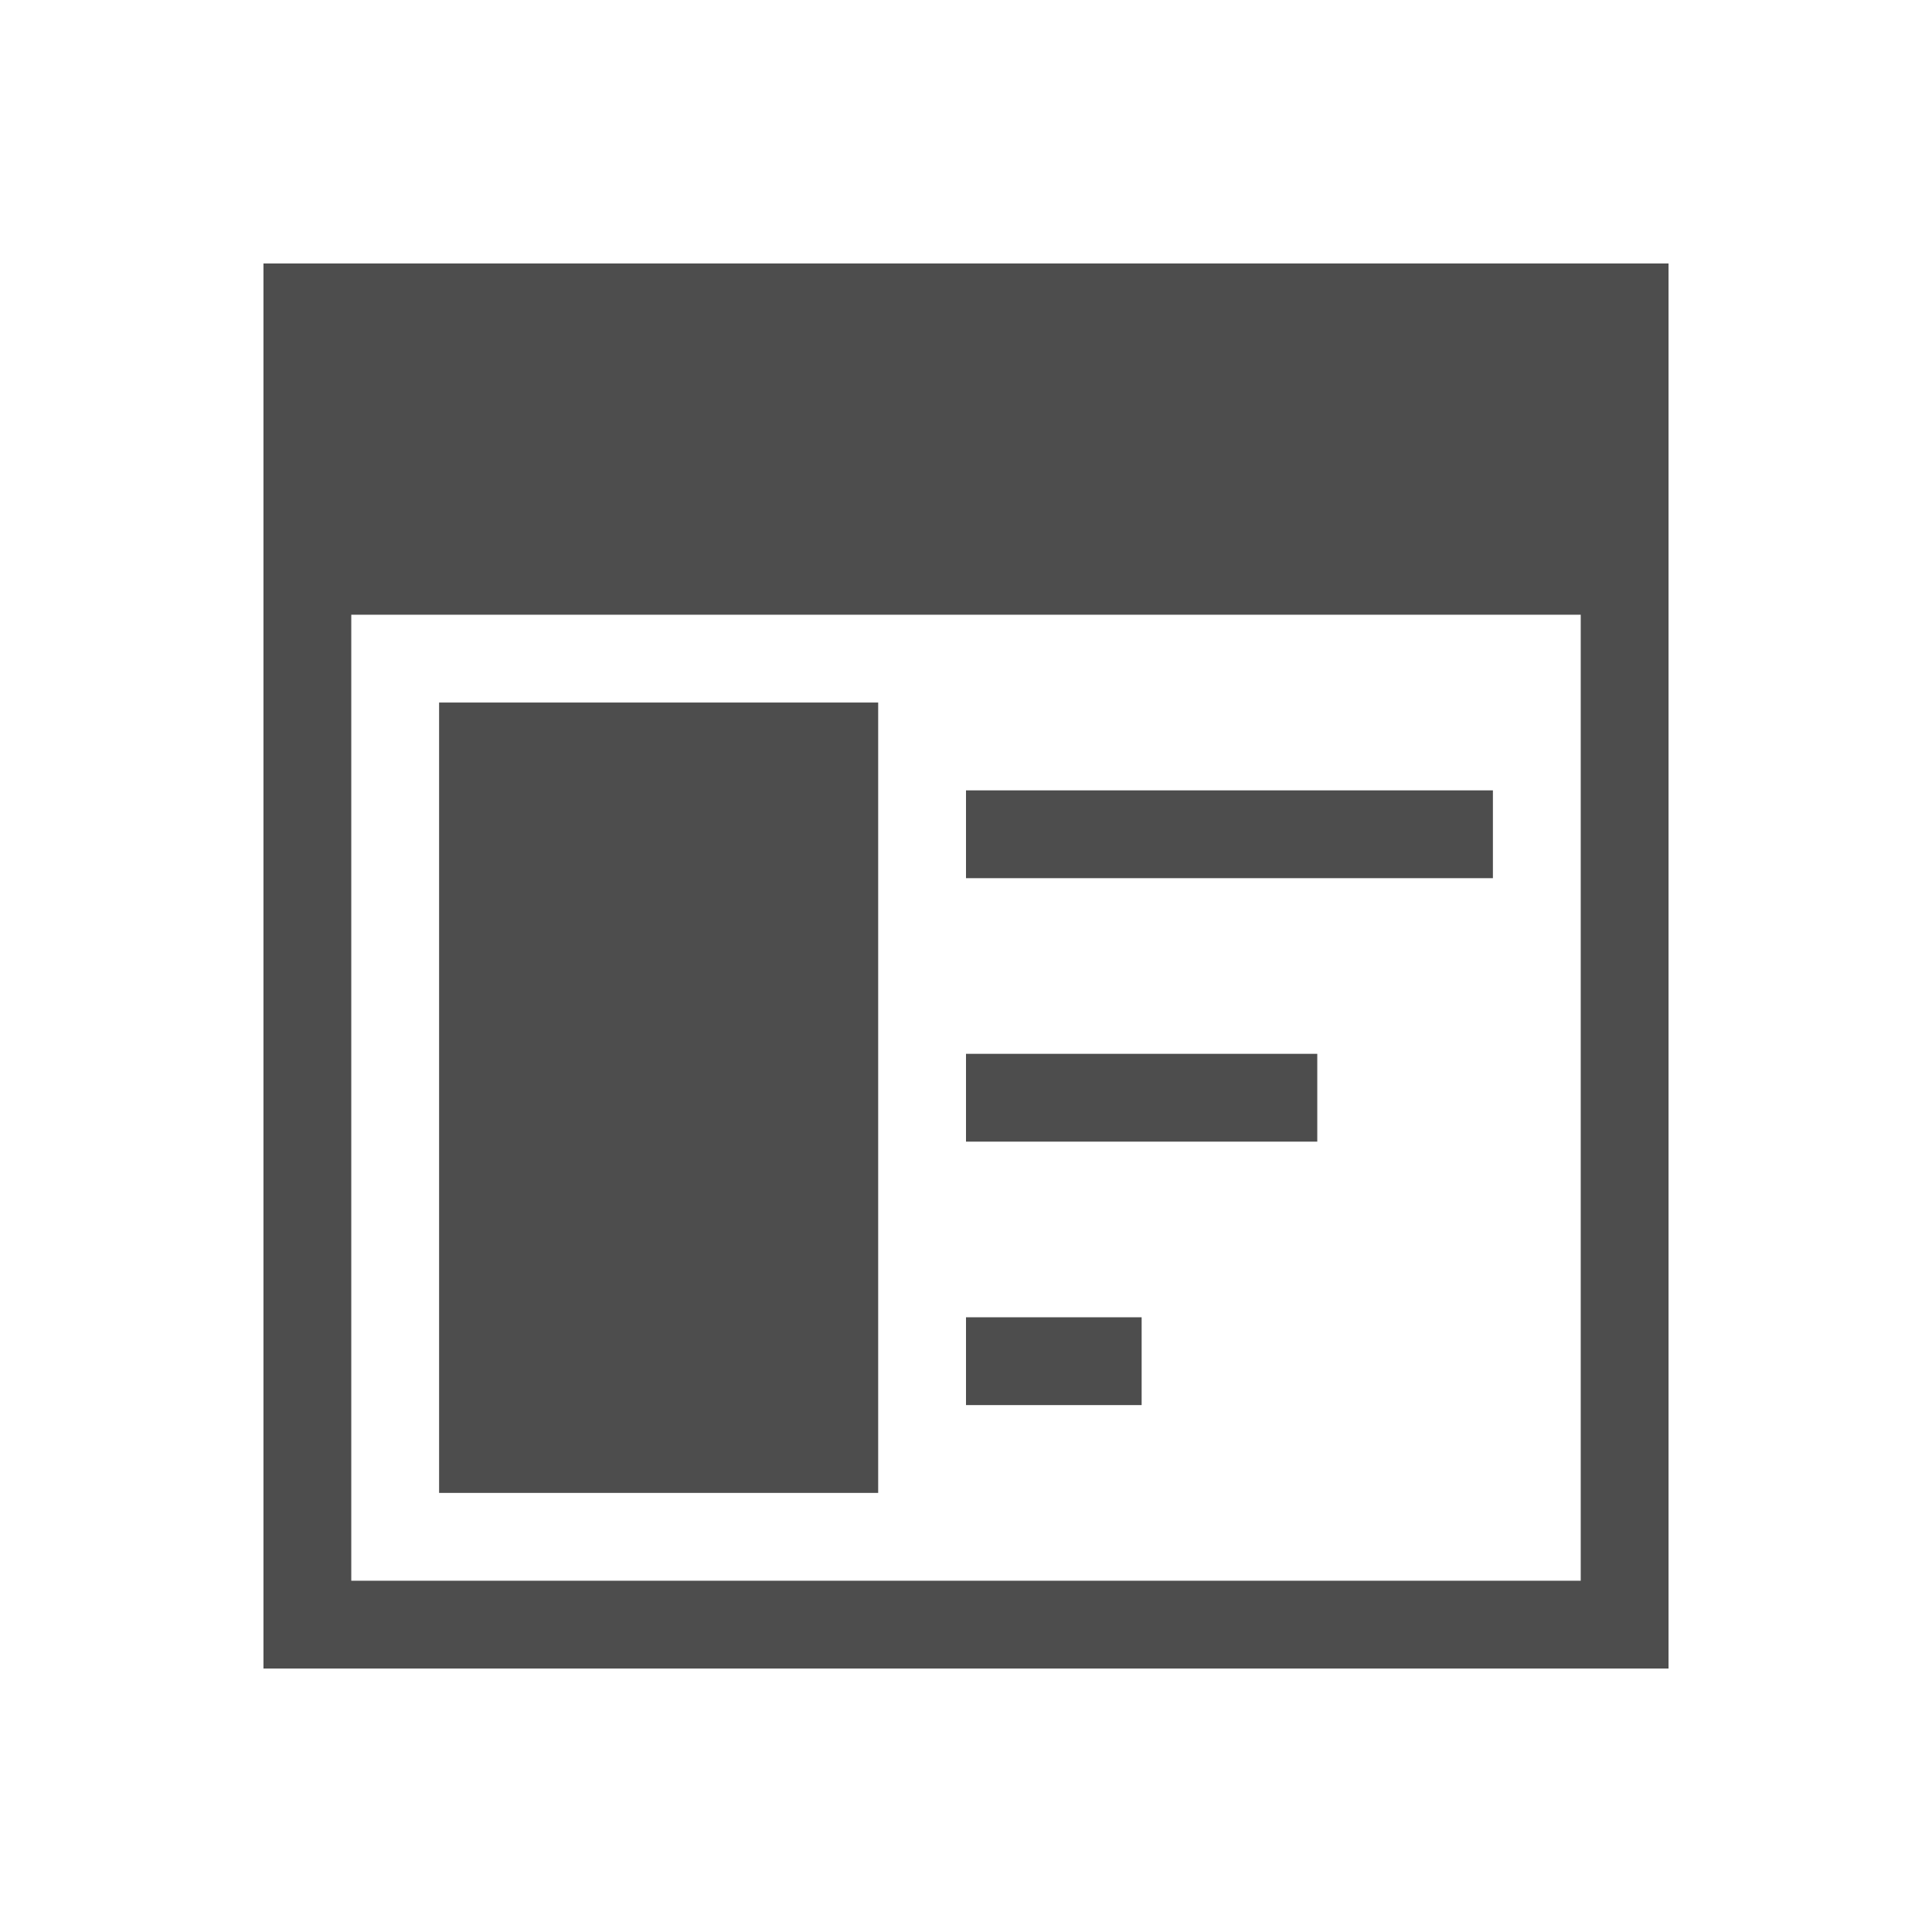
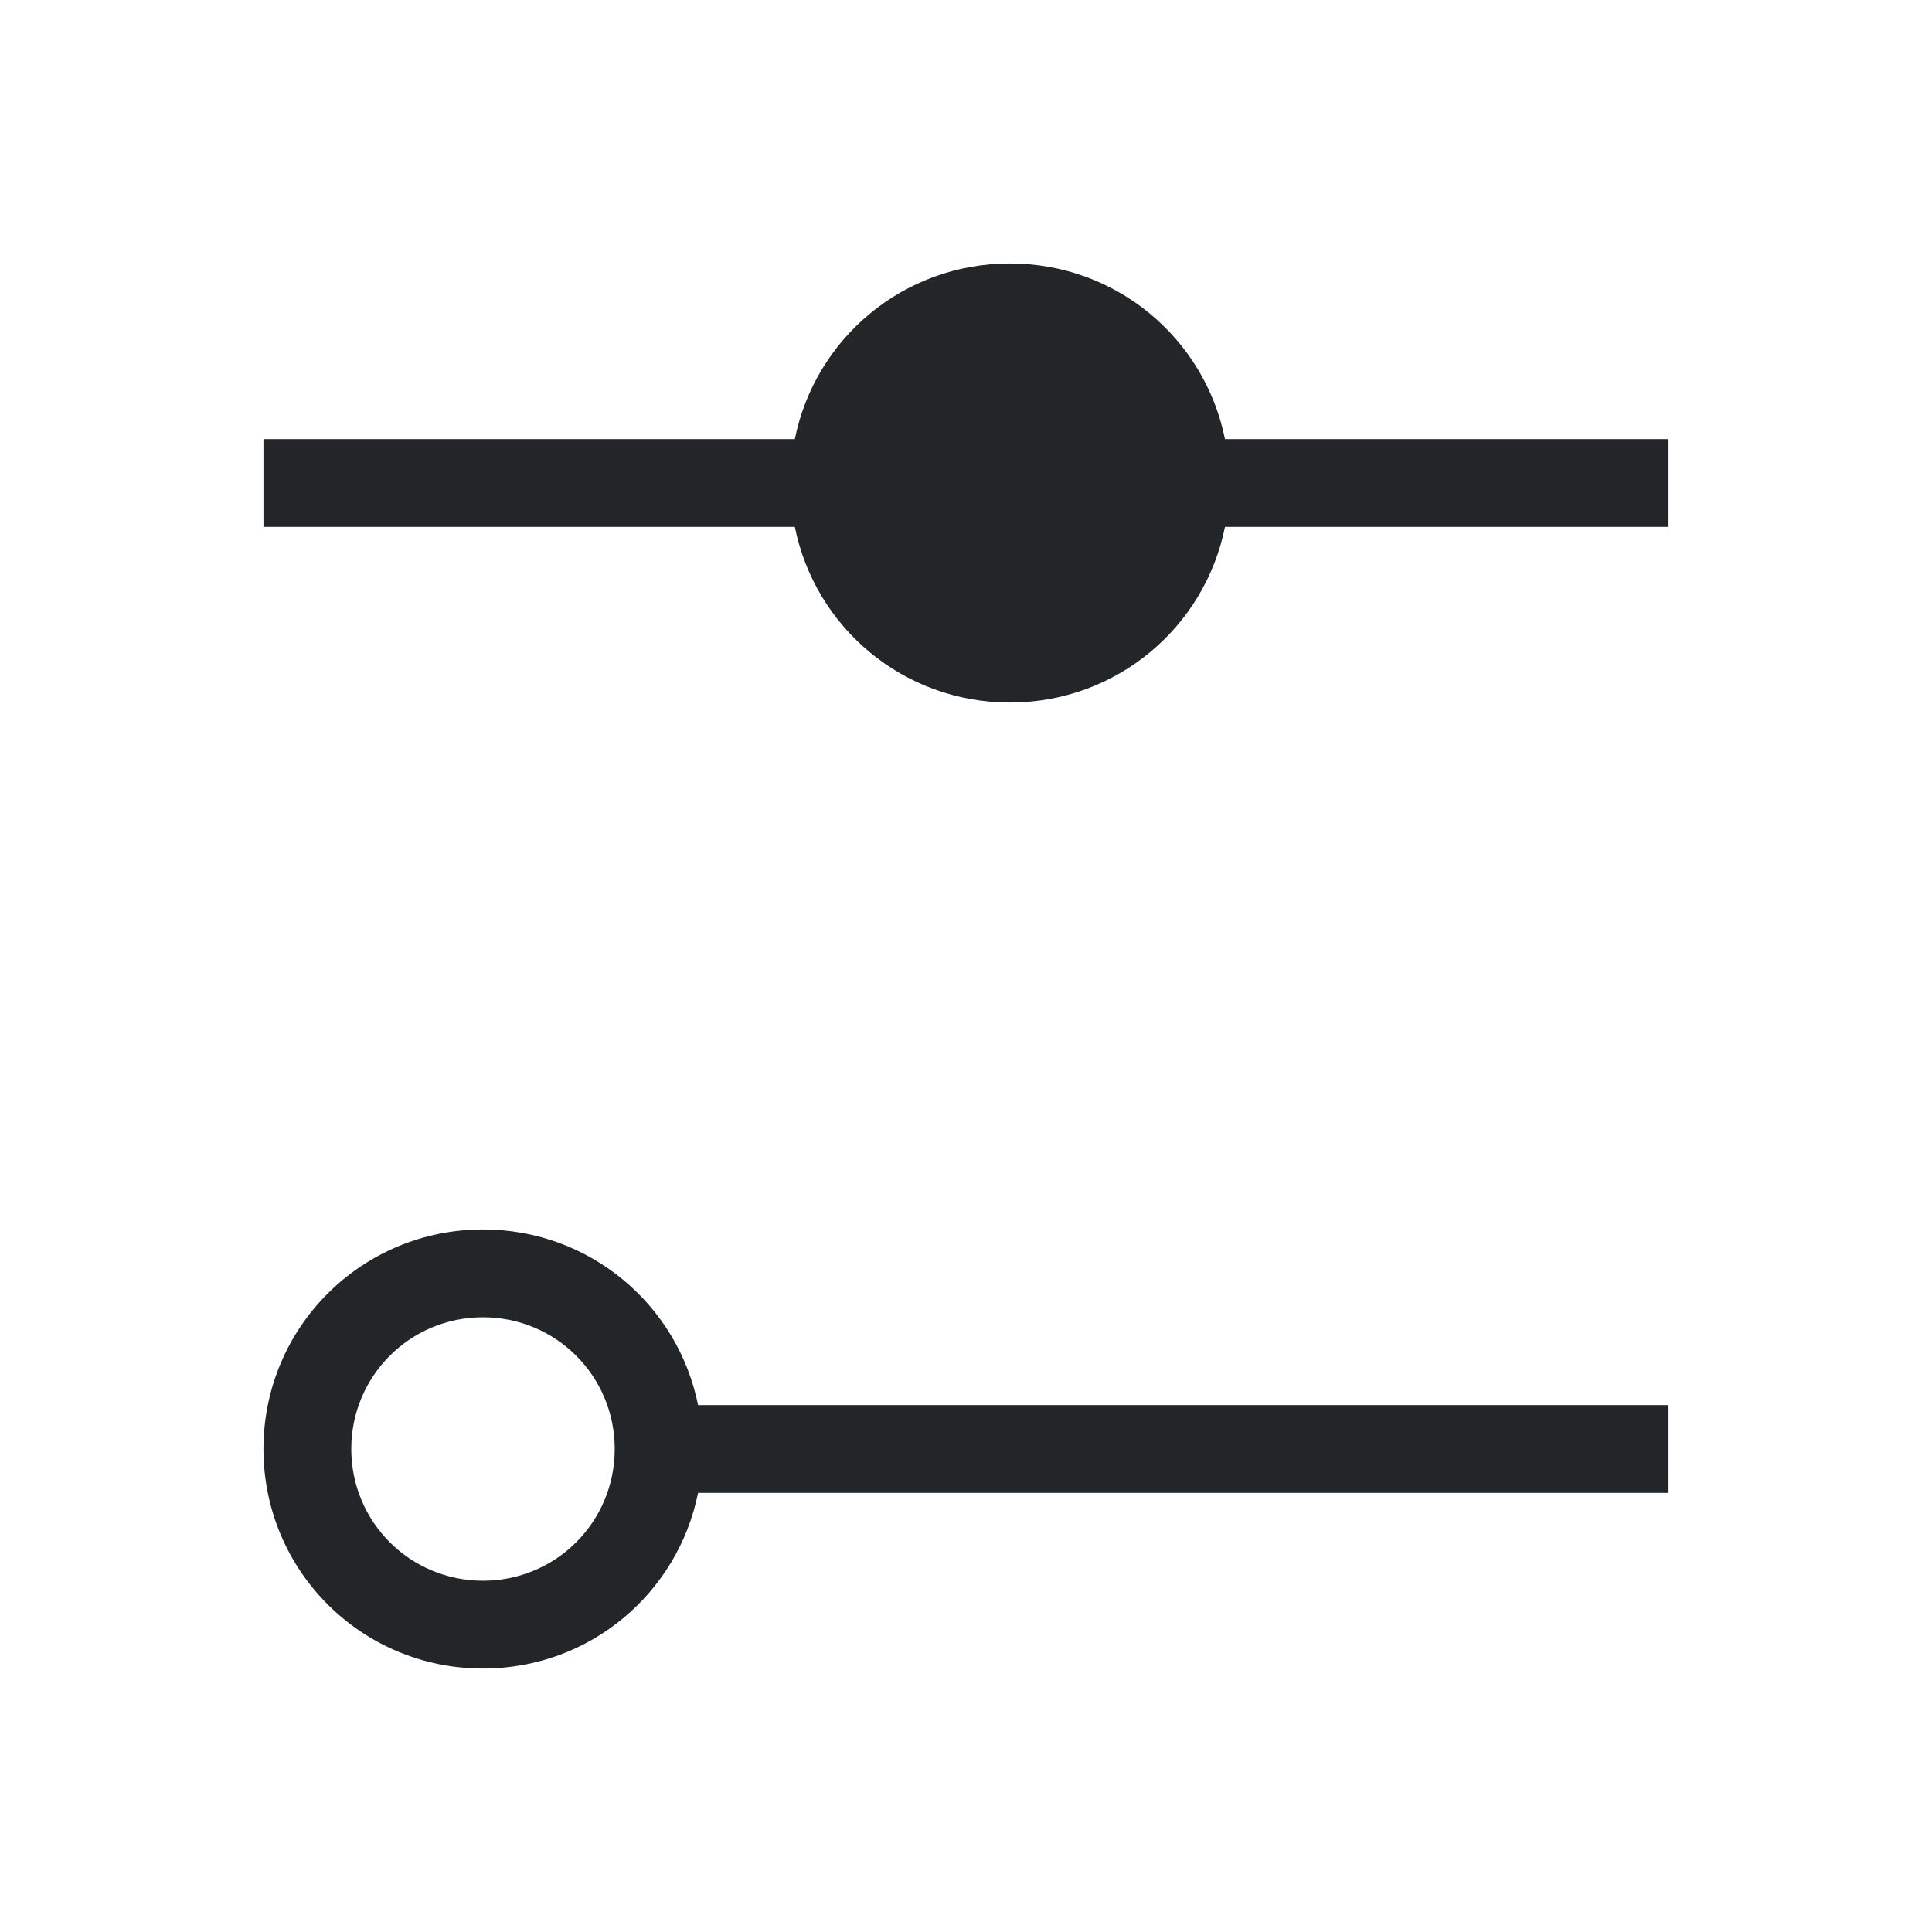
<svg xmlns="http://www.w3.org/2000/svg" viewBox="0 0 22 22">
  <defs id="defs3051">
    <style type="text/css" id="current-color-scheme">
      .ColorScheme-Text {
-         color:#4d4d4d;
+         color:#232629;
      }
      </style>
  </defs>
-   <path style="fill:currentColor;fill-opacity:1;stroke:none" d="m3 3v16h1 15v-1-15h-1-14-1m1 4h14v11h-14v-11m1 1v9h5v-9h-5m6 1v1h6v-1h-6m0 3v1h4v-1h-4m0 3v1h2v-1h-2" class="ColorScheme-Text" />
+   <path style="fill:currentColor;fill-opacity:1;stroke:none" d="M 11.5 3 C 10.286 3 9.281 3.856 9.051 5 L 3 5 L 3 6 L 9.051 6 C 9.281 7.144 10.286 8 11.5 8 C 12.714 8 13.719 7.144 13.949 6 L 19 6 L 19 5 L 13.949 5 C 13.719 3.856 12.714 3 11.5 3 z M 5.5 14 C 4.115 14 3 15.115 3 16.5 C 3 17.885 4.115 19 5.5 19 C 6.714 19 7.719 18.144 7.949 17 L 19 17 L 19 16 L 7.949 16 C 7.719 14.856 6.714 14 5.5 14 z M 5.5 15 C 6.331 15 7 15.669 7 16.5 C 7 17.331 6.331 18 5.5 18 C 4.669 18 4 17.331 4 16.5 C 4 15.669 4.669 15 5.5 15 z " class="ColorScheme-Text" />
</svg>
